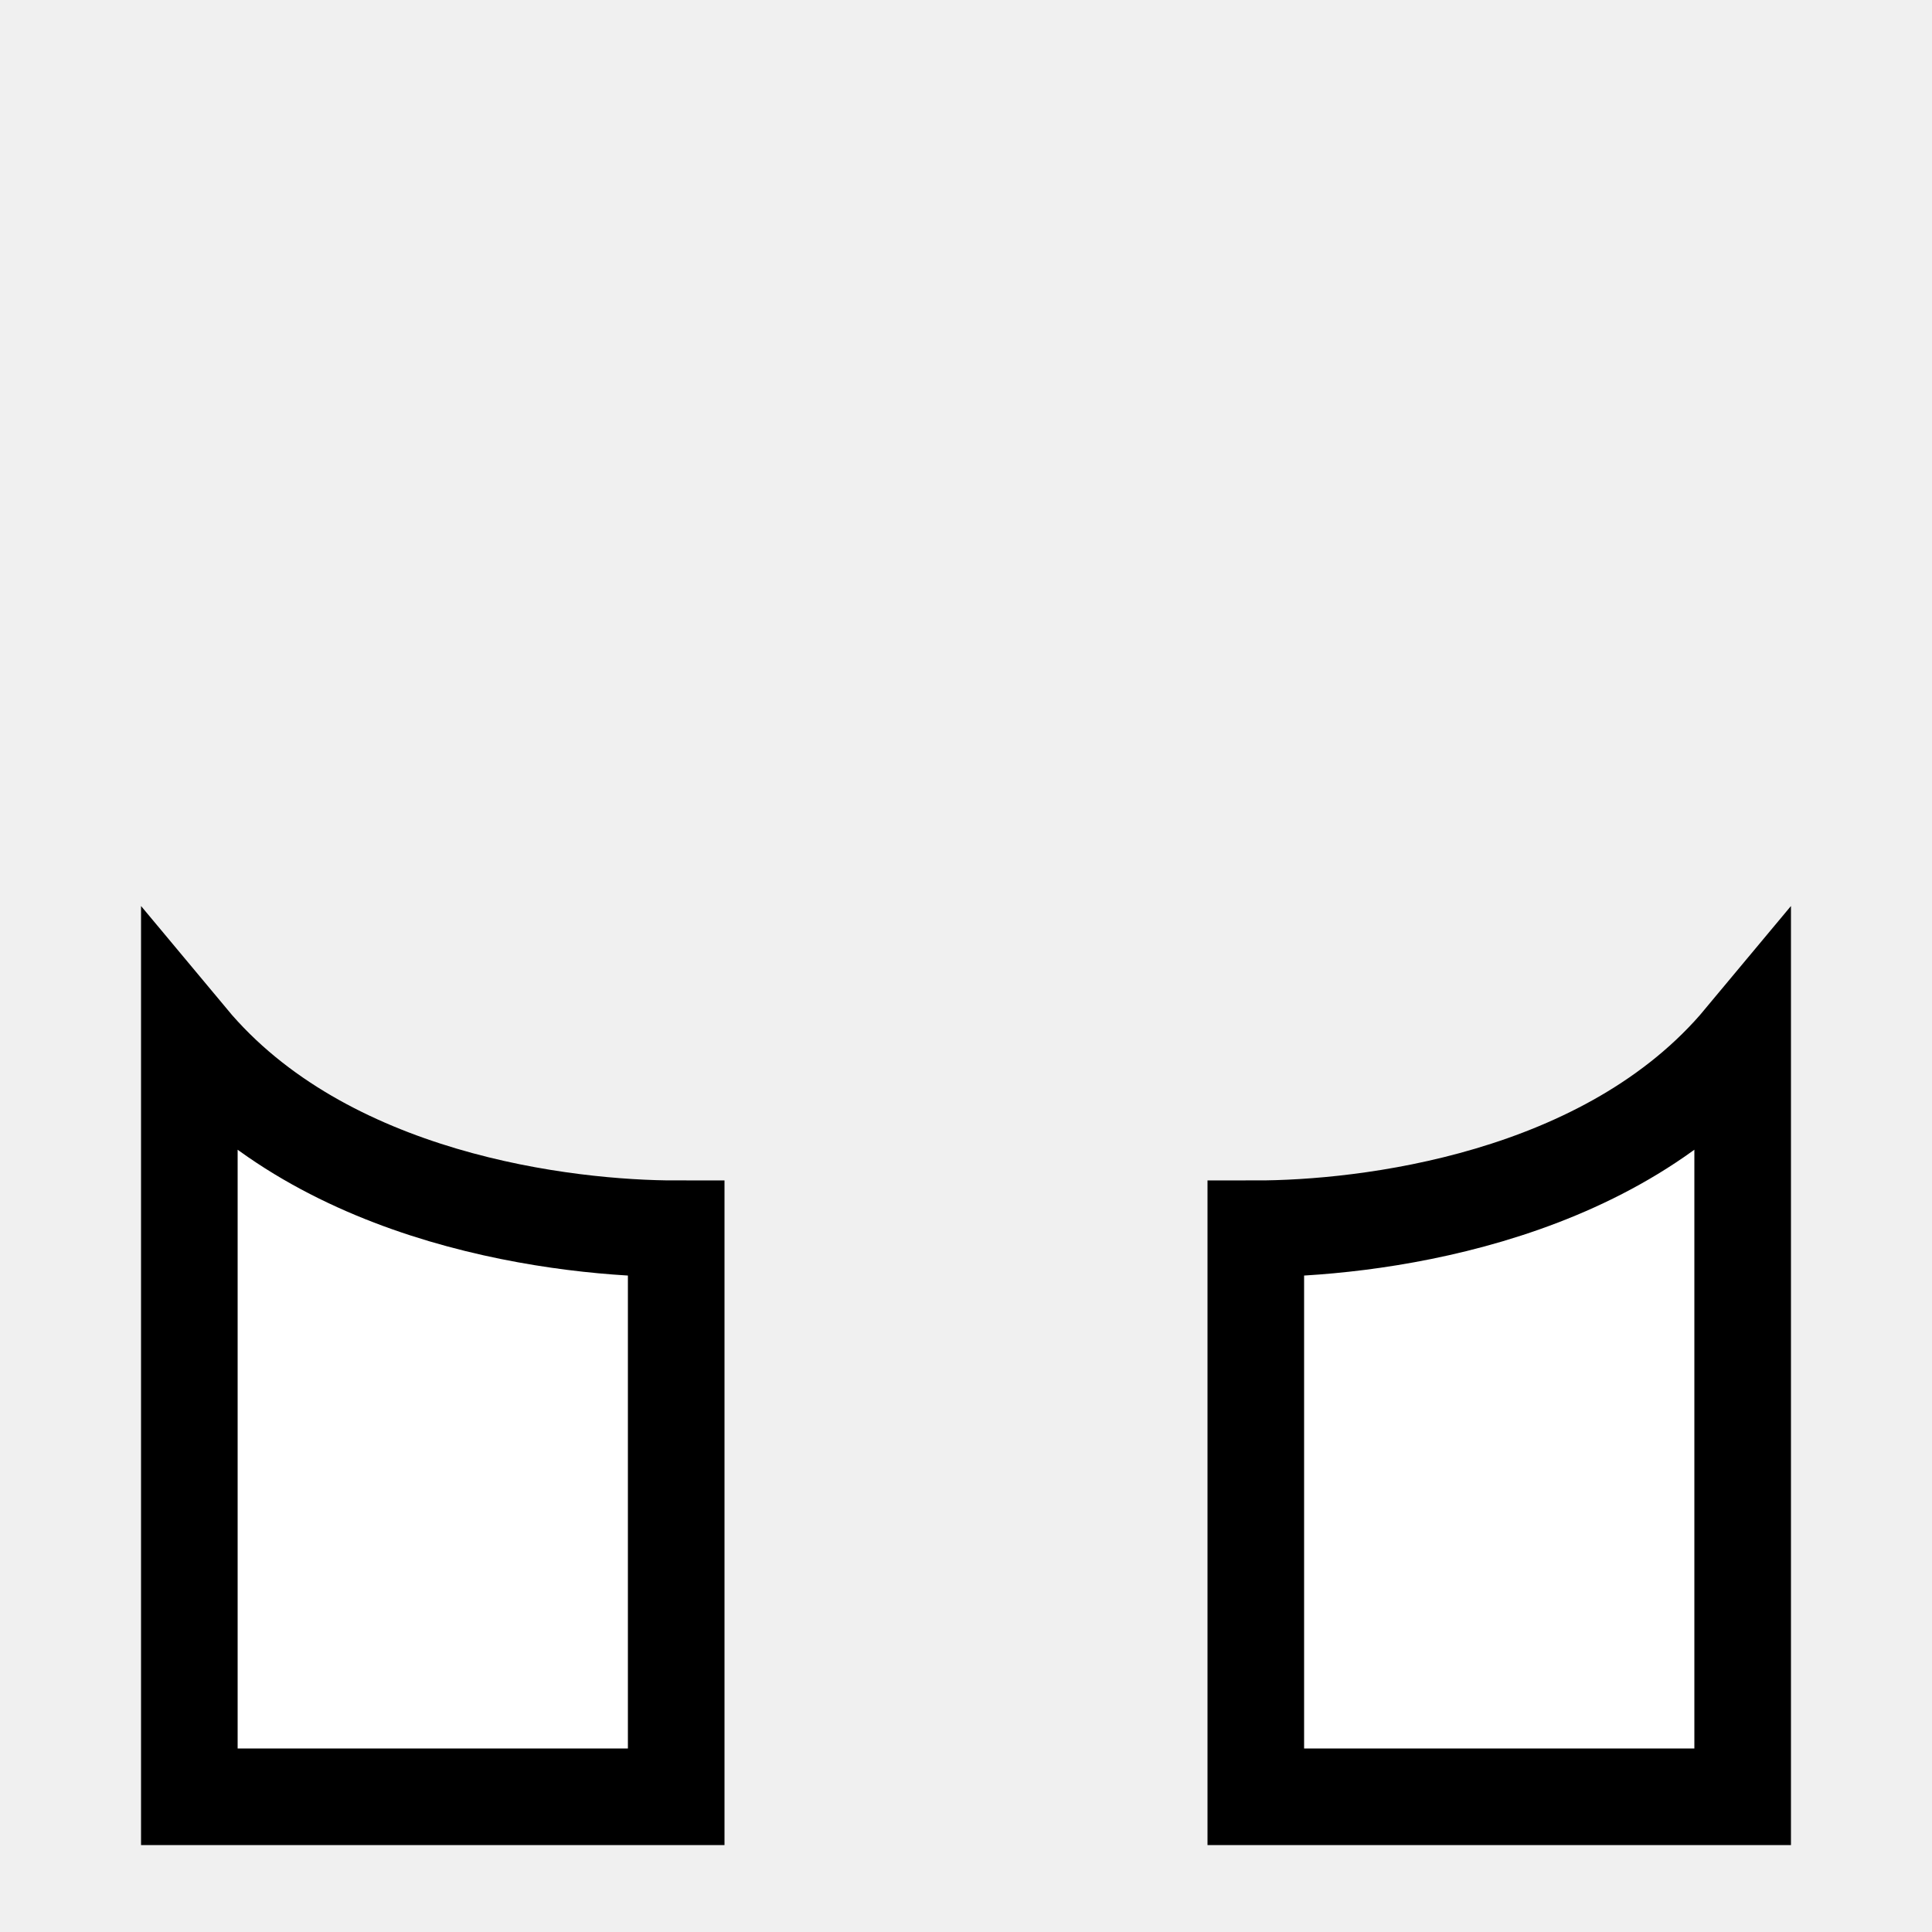
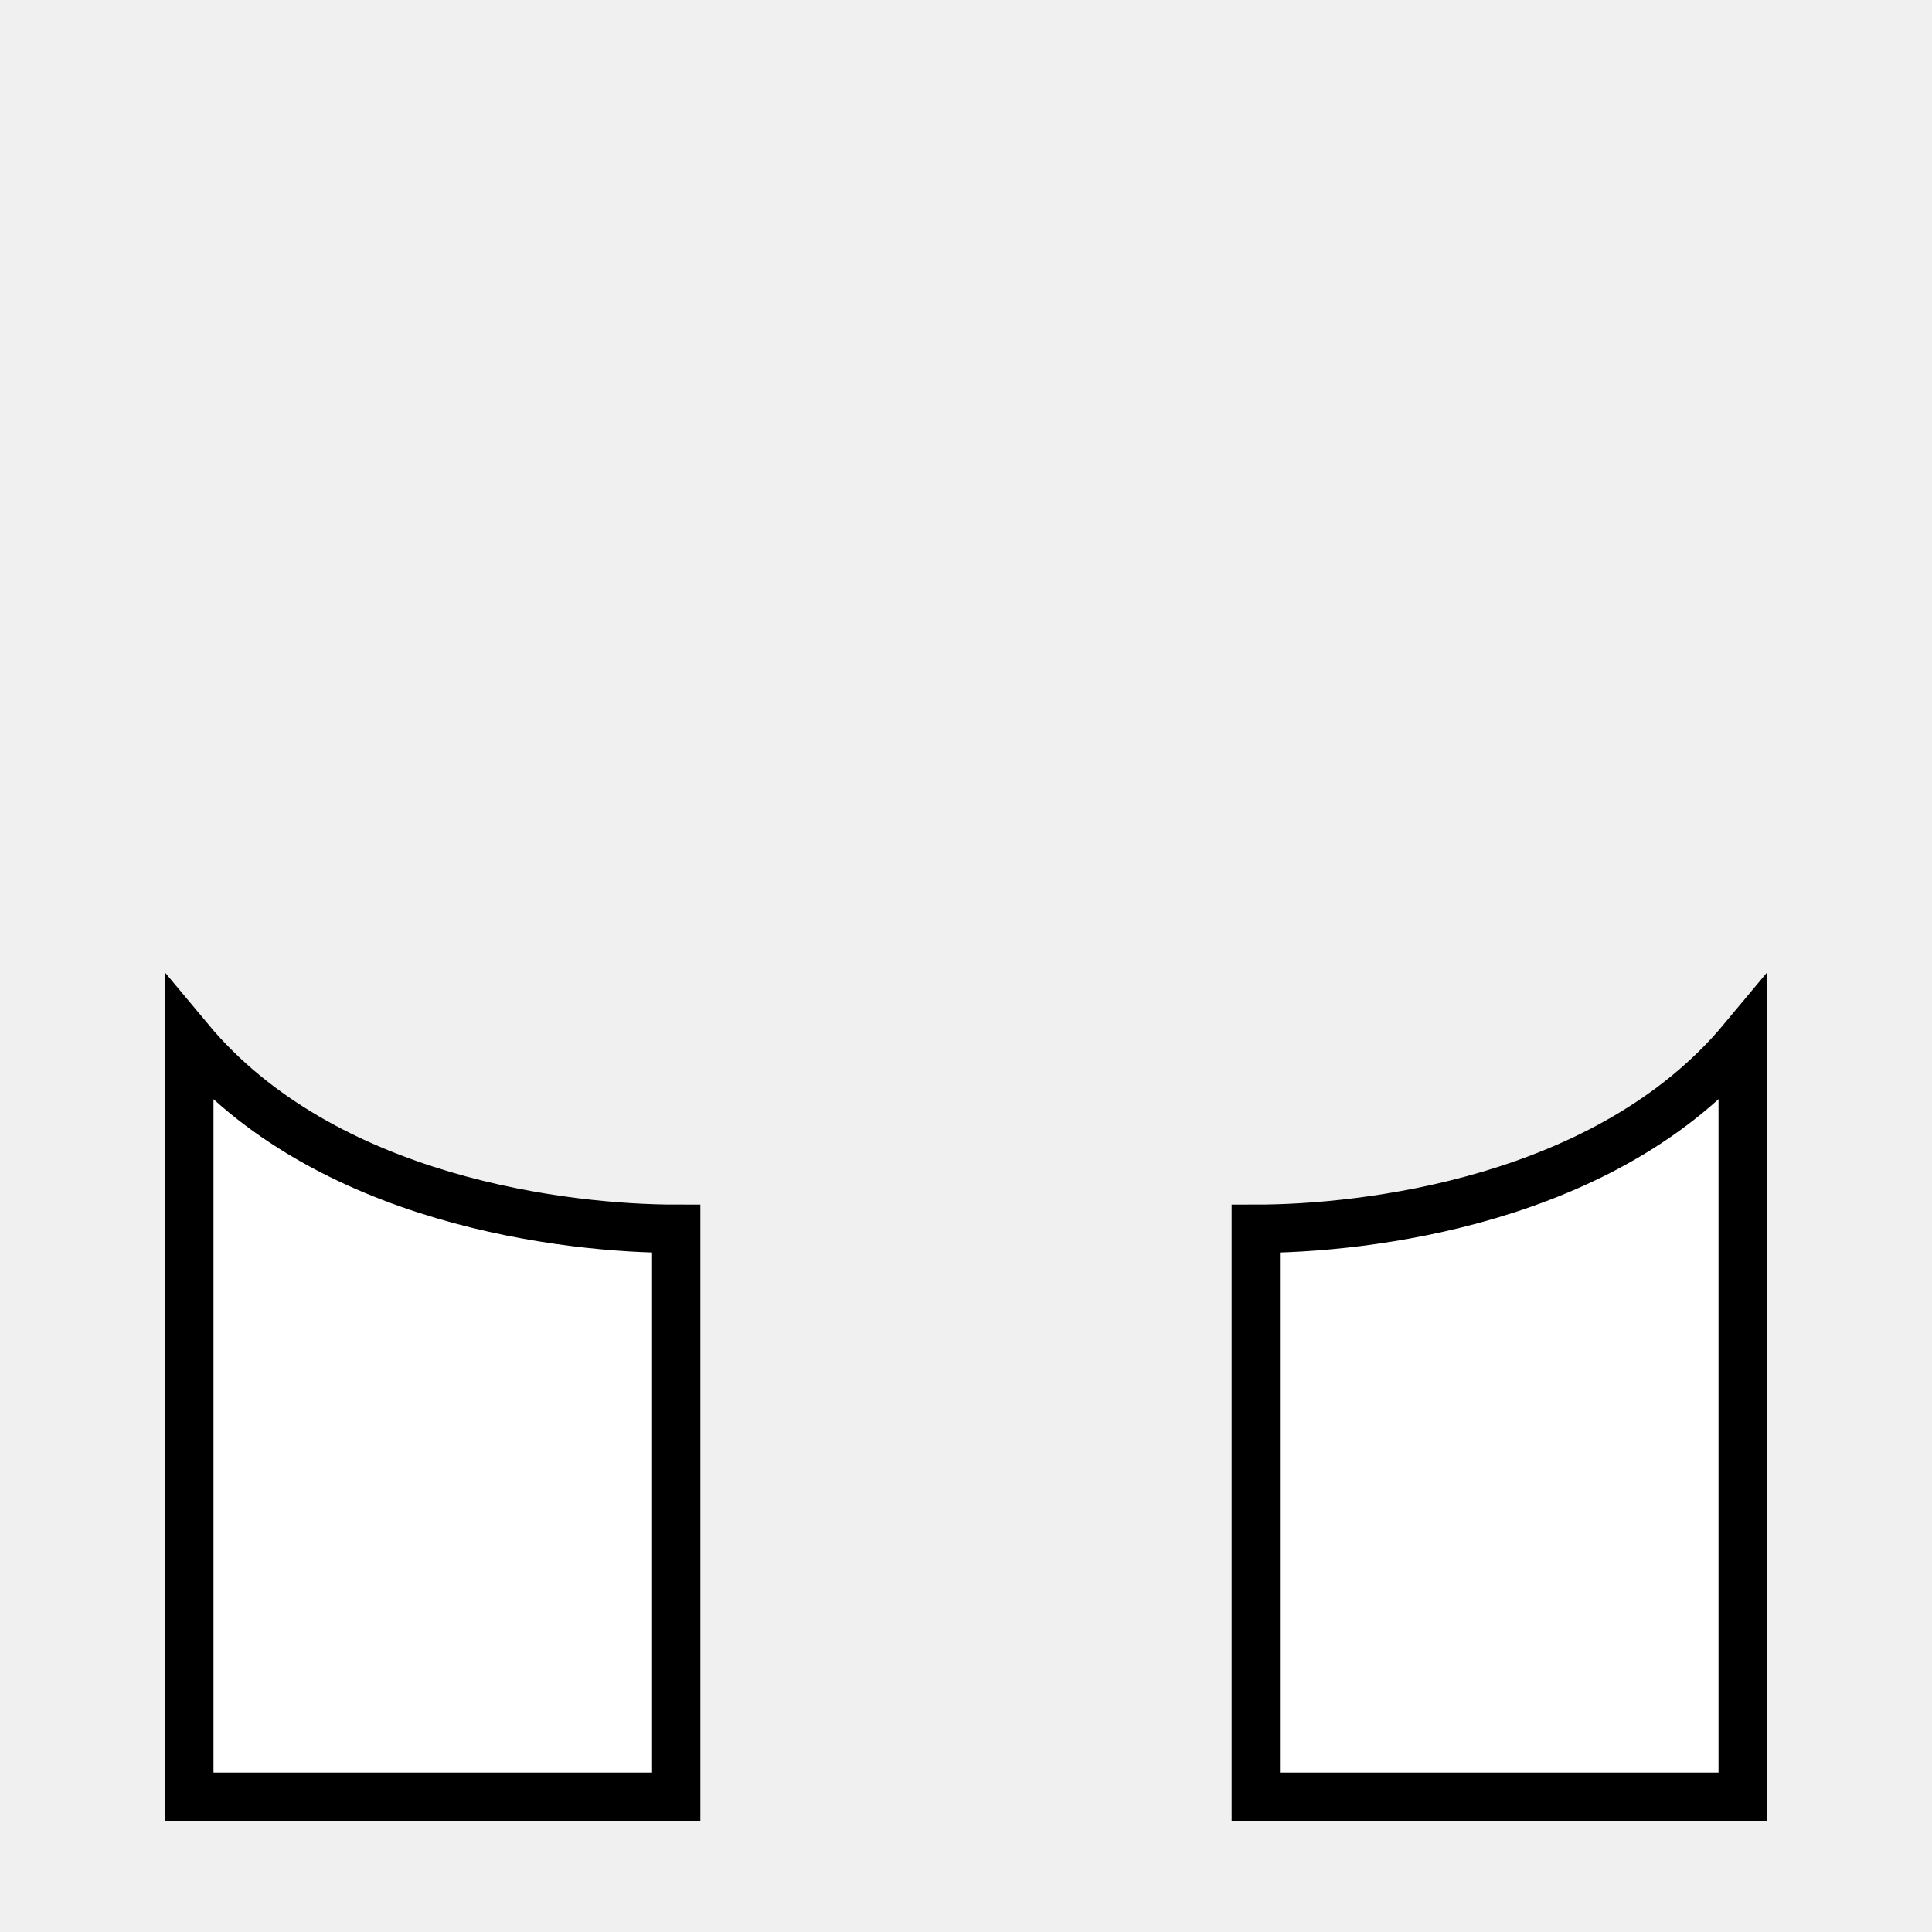
<svg xmlns="http://www.w3.org/2000/svg" width="100%" height="100%" viewBox="0 0 90 90" id="svg2" version="1.1" class="lab-shirt" data-z="500" data-slots="clothing" data-tags="clothing">
  <defs id="defs4" />
  <g id="layer3" style="display:inline" class="lab-coat">
    <g transform="translate(-90,-1412.36)" id="g11564" />
    <g id="g3773" style="fill:#ffffff;fill-opacity:1">
-       <path id="path3809" d="m 8.82,48.42 0,35.28 22.68,0 c 0,0 0,-17.64 0,-26.46 -5.04,0 -16.38,-1.26 -22.68,-8.82 z" style="fill:#ffffff;fill-opacity:1;stroke:#000000;stroke-width:4.5;stroke-linecap:butt;stroke-linejoin:miter;stroke-miterlimit:4;stroke-opacity:1;stroke-dasharray:none" />
-       <path id="path3809-2" d="m 81.18,48.42 0,35.28 -22.68,0 c 0,0 0,-17.64 0,-26.46 5.04,0 16.38,-1.26 22.68,-8.82 z" style="fill:#ffffff;fill-opacity:1;stroke:#000000;stroke-width:4.5;stroke-linecap:butt;stroke-linejoin:miter;stroke-miterlimit:4;stroke-opacity:1;stroke-dasharray:none" />
+       <path id="path3809" d="m 8.82,48.42 0,35.28 22.68,0 c 0,0 0,-17.64 0,-26.46 -5.04,0 -16.38,-1.26 -22.68,-8.82 z" style="fill:#ffffff;fill-opacity:1;stroke:#000000;stroke-width:2.25;stroke-linecap:butt;stroke-linejoin:miter;stroke-miterlimit:4;stroke-opacity:1;stroke-dasharray:none" />
+       <path id="path3809-2" d="m 81.18,48.42 0,35.28 -22.68,0 c 0,0 0,-17.64 0,-26.46 5.04,0 16.38,-1.26 22.68,-8.82 z" style="fill:#ffffff;fill-opacity:1;stroke:#000000;stroke-width:2.25;stroke-linecap:butt;stroke-linejoin:miter;stroke-miterlimit:4;stroke-opacity:1;stroke-dasharray:none" />
    </g>
  </g>
</svg>
